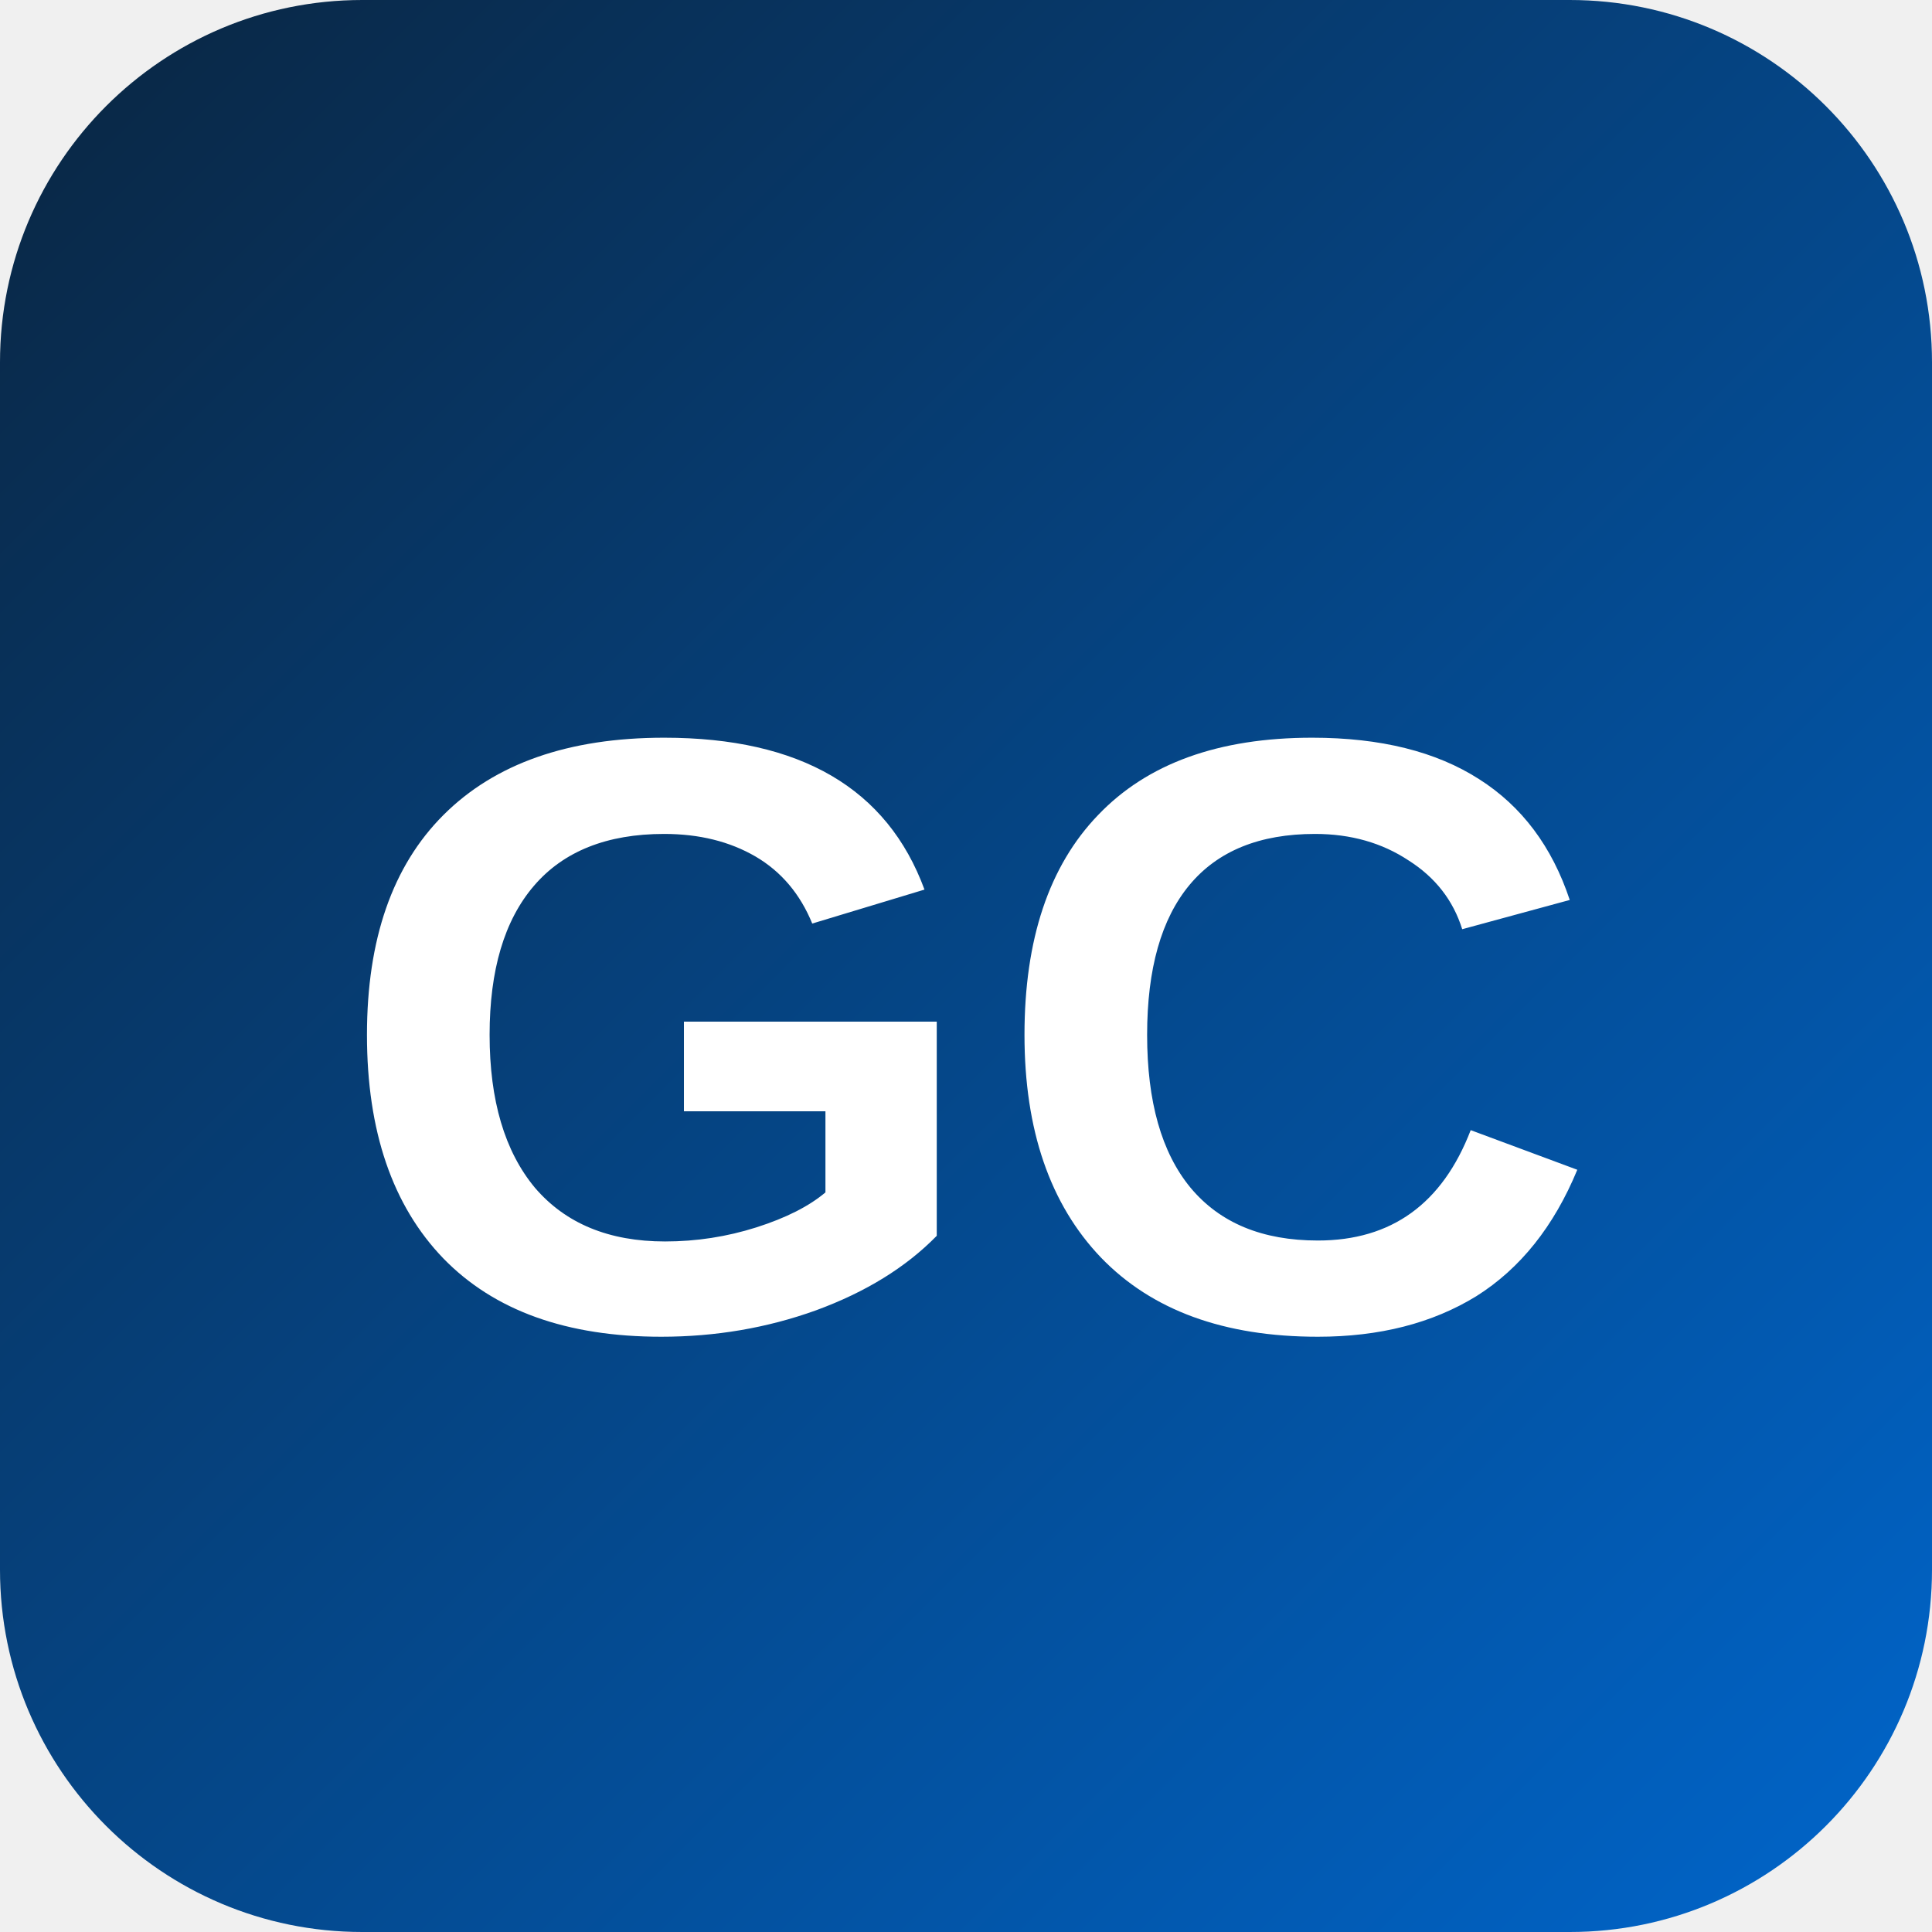
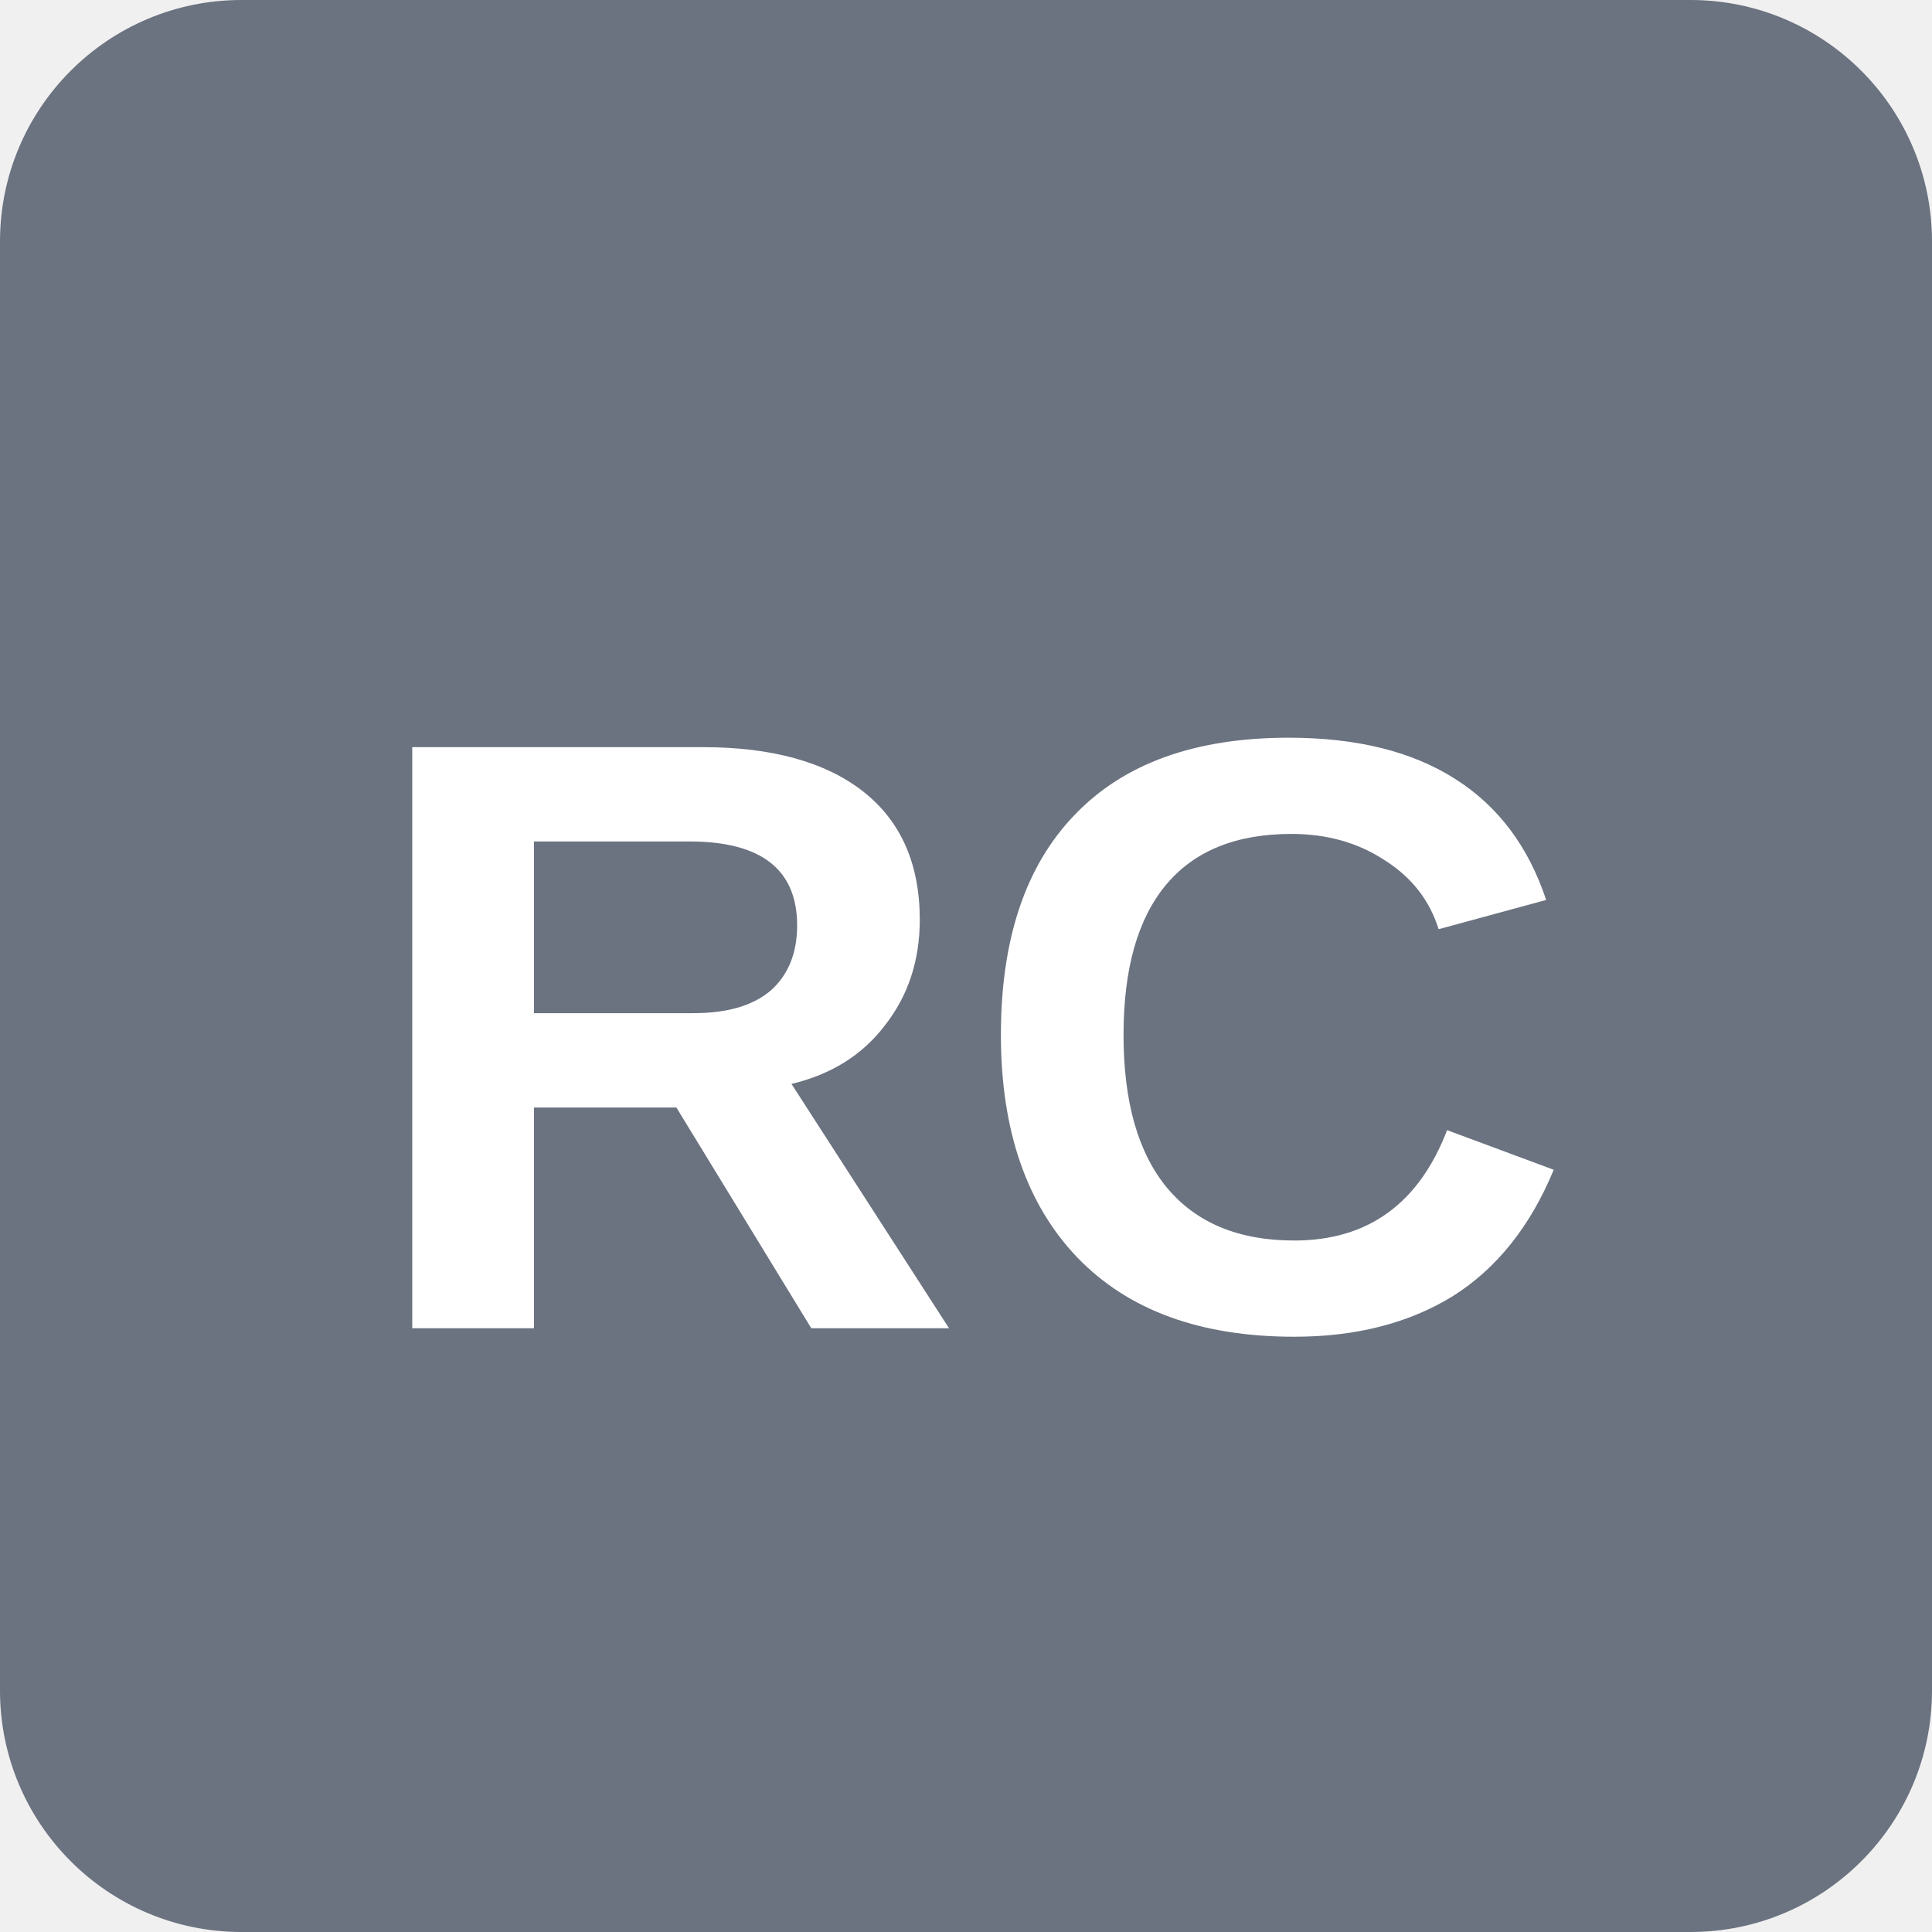
<svg xmlns="http://www.w3.org/2000/svg" viewBox="0 0 32 32">
-   <defs>
-     <linearGradient id="g" x1="0%" y1="0%" x2="100%" y2="100%">
-       <stop offset="0%" style="stop-color:#0a2540" />
-       <stop offset="100%" style="stop-color:#0066cc" />
-     </linearGradient>
-   </defs>
-   <rect width="32" height="32" rx="6" fill="url(#g)" />
-   <text x="16" y="22" font-family="Arial,sans-serif" font-size="14" font-weight="bold" fill="white" text-anchor="middle">GC</text>
+   <rect width="32" height="32" rx="4" fill="#6b7280" />
+   <text x="16" y="22" font-family="Arial,sans-serif" font-size="14" font-weight="bold" fill="white" text-anchor="middle">RC</text>
</svg>
